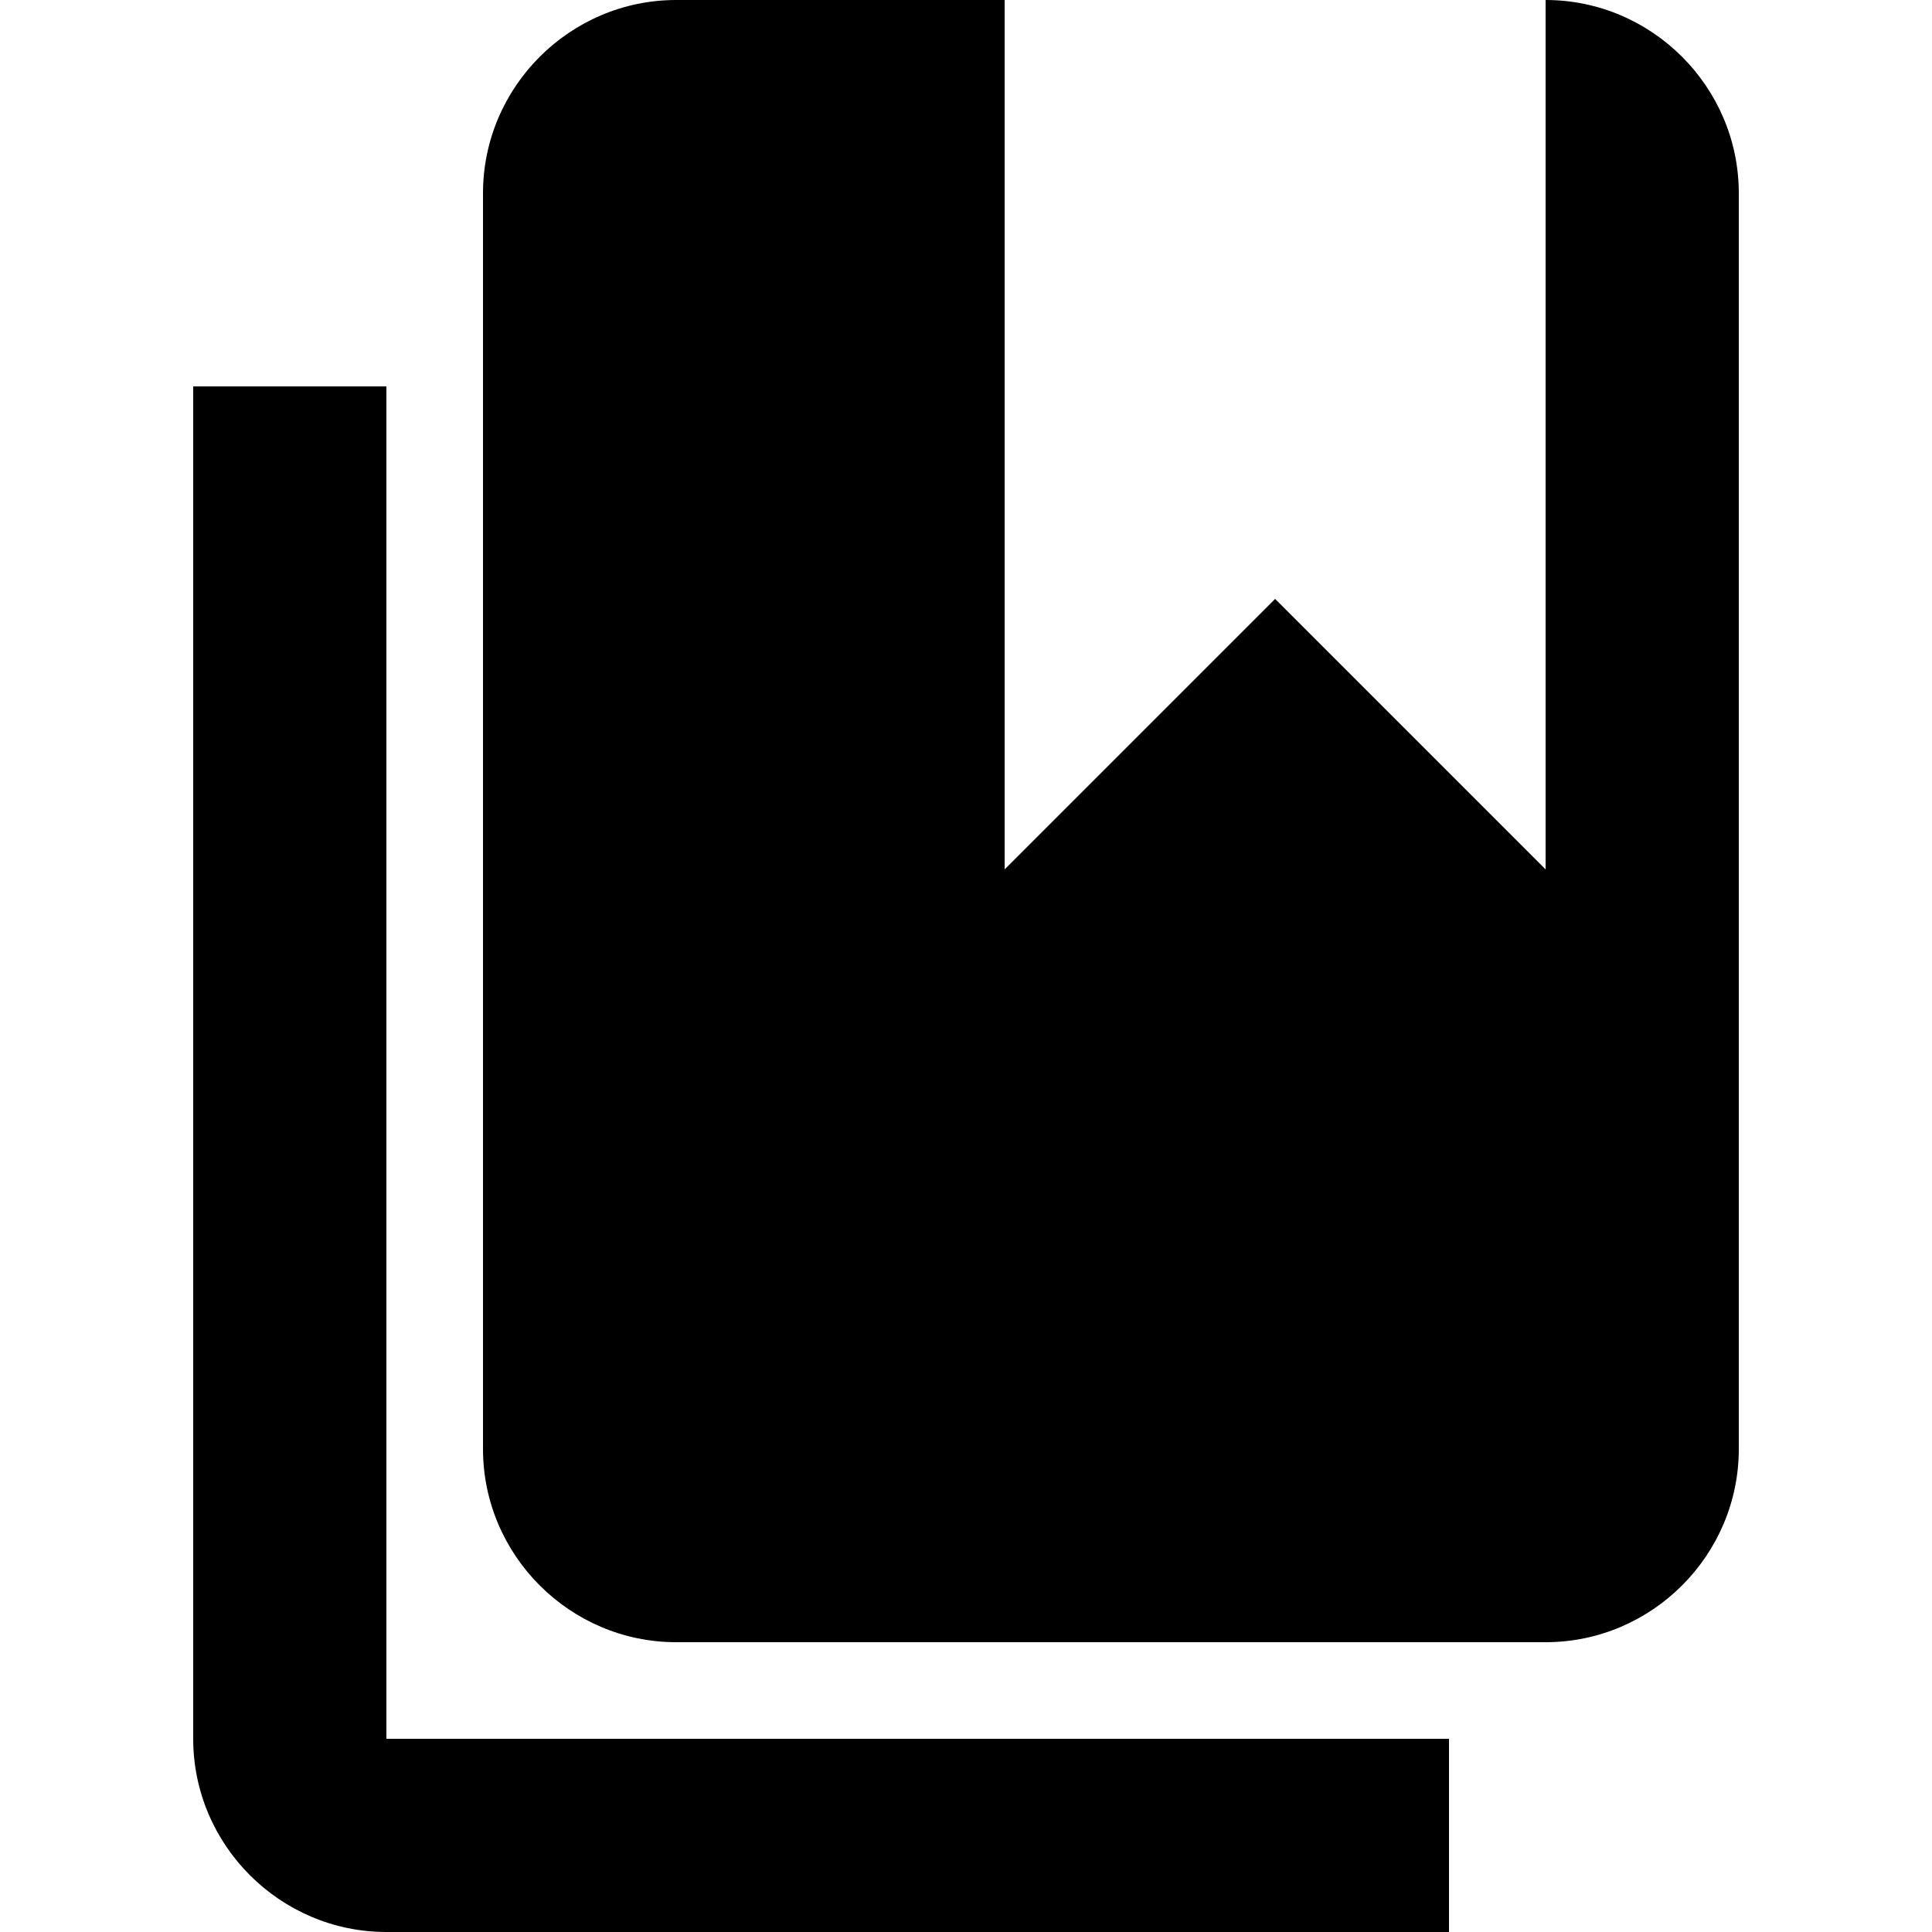
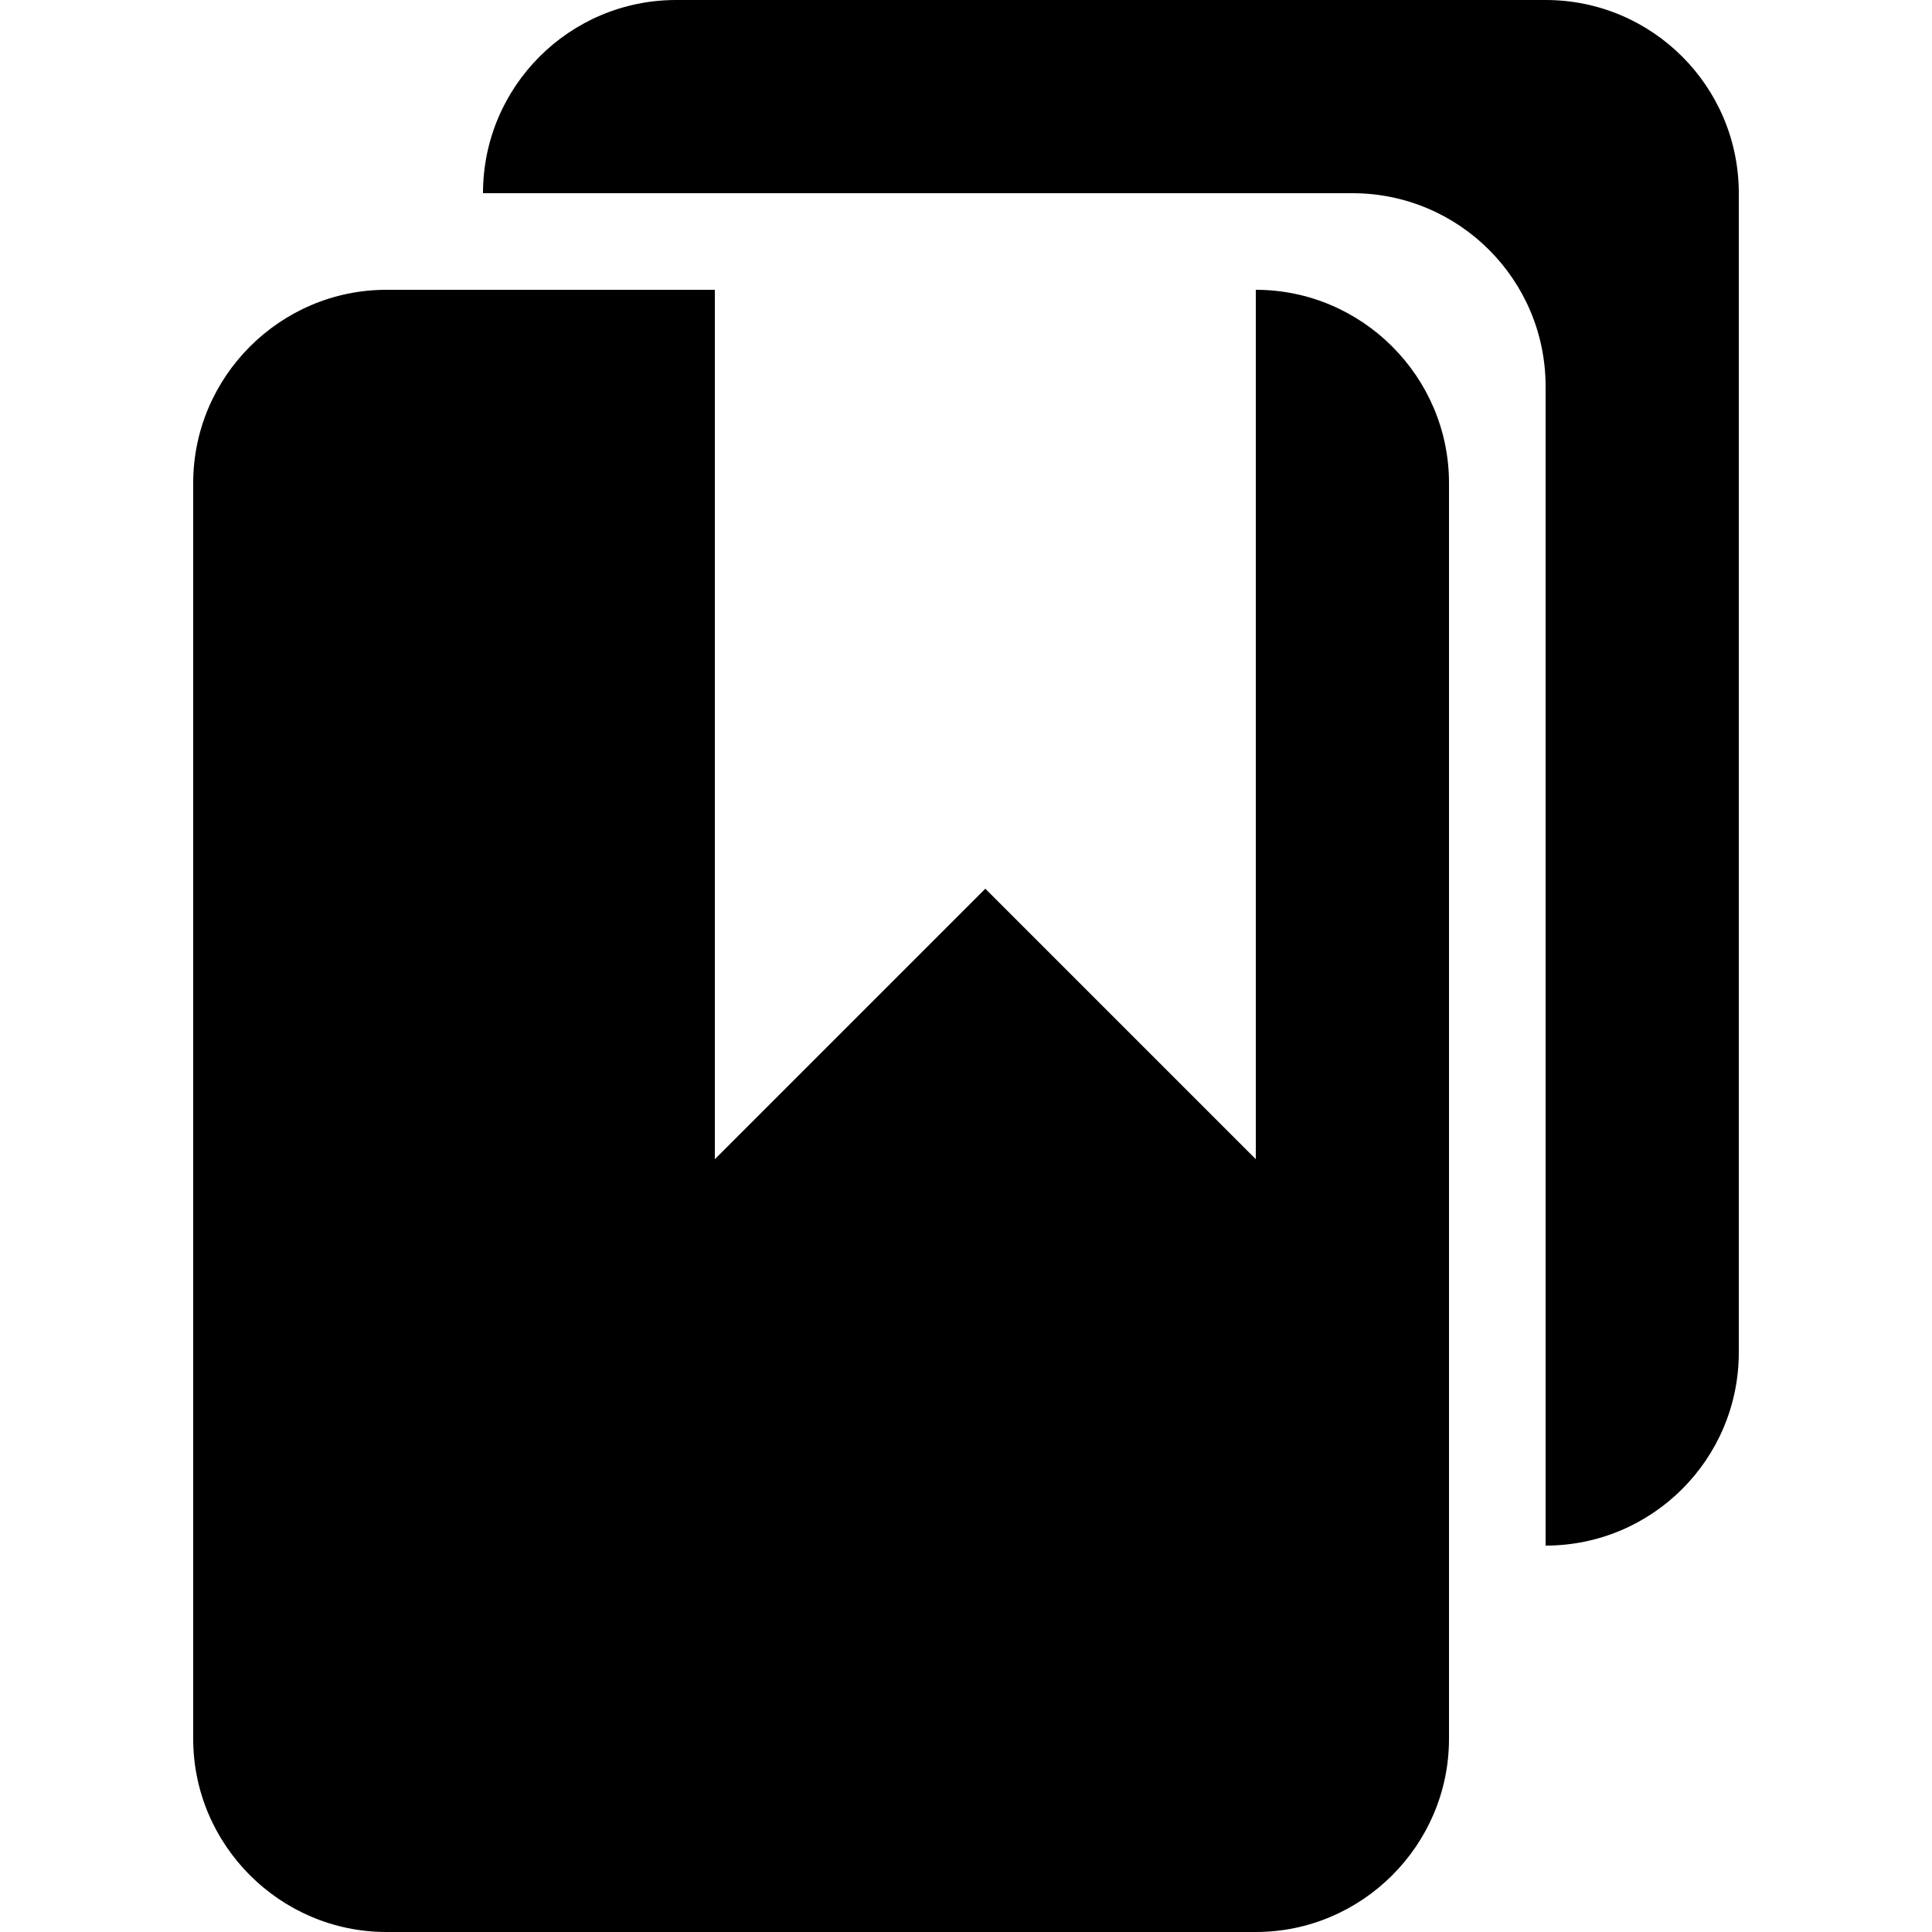
<svg xmlns="http://www.w3.org/2000/svg" width="20" height="20" viewBox="0 0 20 20">
-   <path d="M16 9l-2.8-2.8L10.4 9V0H7C5.9 0 5 .9 5 2v13c0 1.1.9 2 2 2h9c1.1 0 2-.9 2-2V2c0-1.1-.9-2-2-2z" />
-   <path d="M4 4H2v14c0 1.1.9 2 2 2h11v-2H4z" />
+   <path d="M7 0a2 2 0 00-2 2h9a2 2 0 012 2v12a2 2 0 002-2V2a2 2 0 00-2-2z" />
+   <path d="M13 12l-2.8-2.8L7.4 12V3H4c-1.1 0-2 .9-2 2v13c0 1.1.9 2 2 2h9c1.1 0 2-.9 2-2V5c0-1.1-.9-2-2-2v9z" />
</svg>
